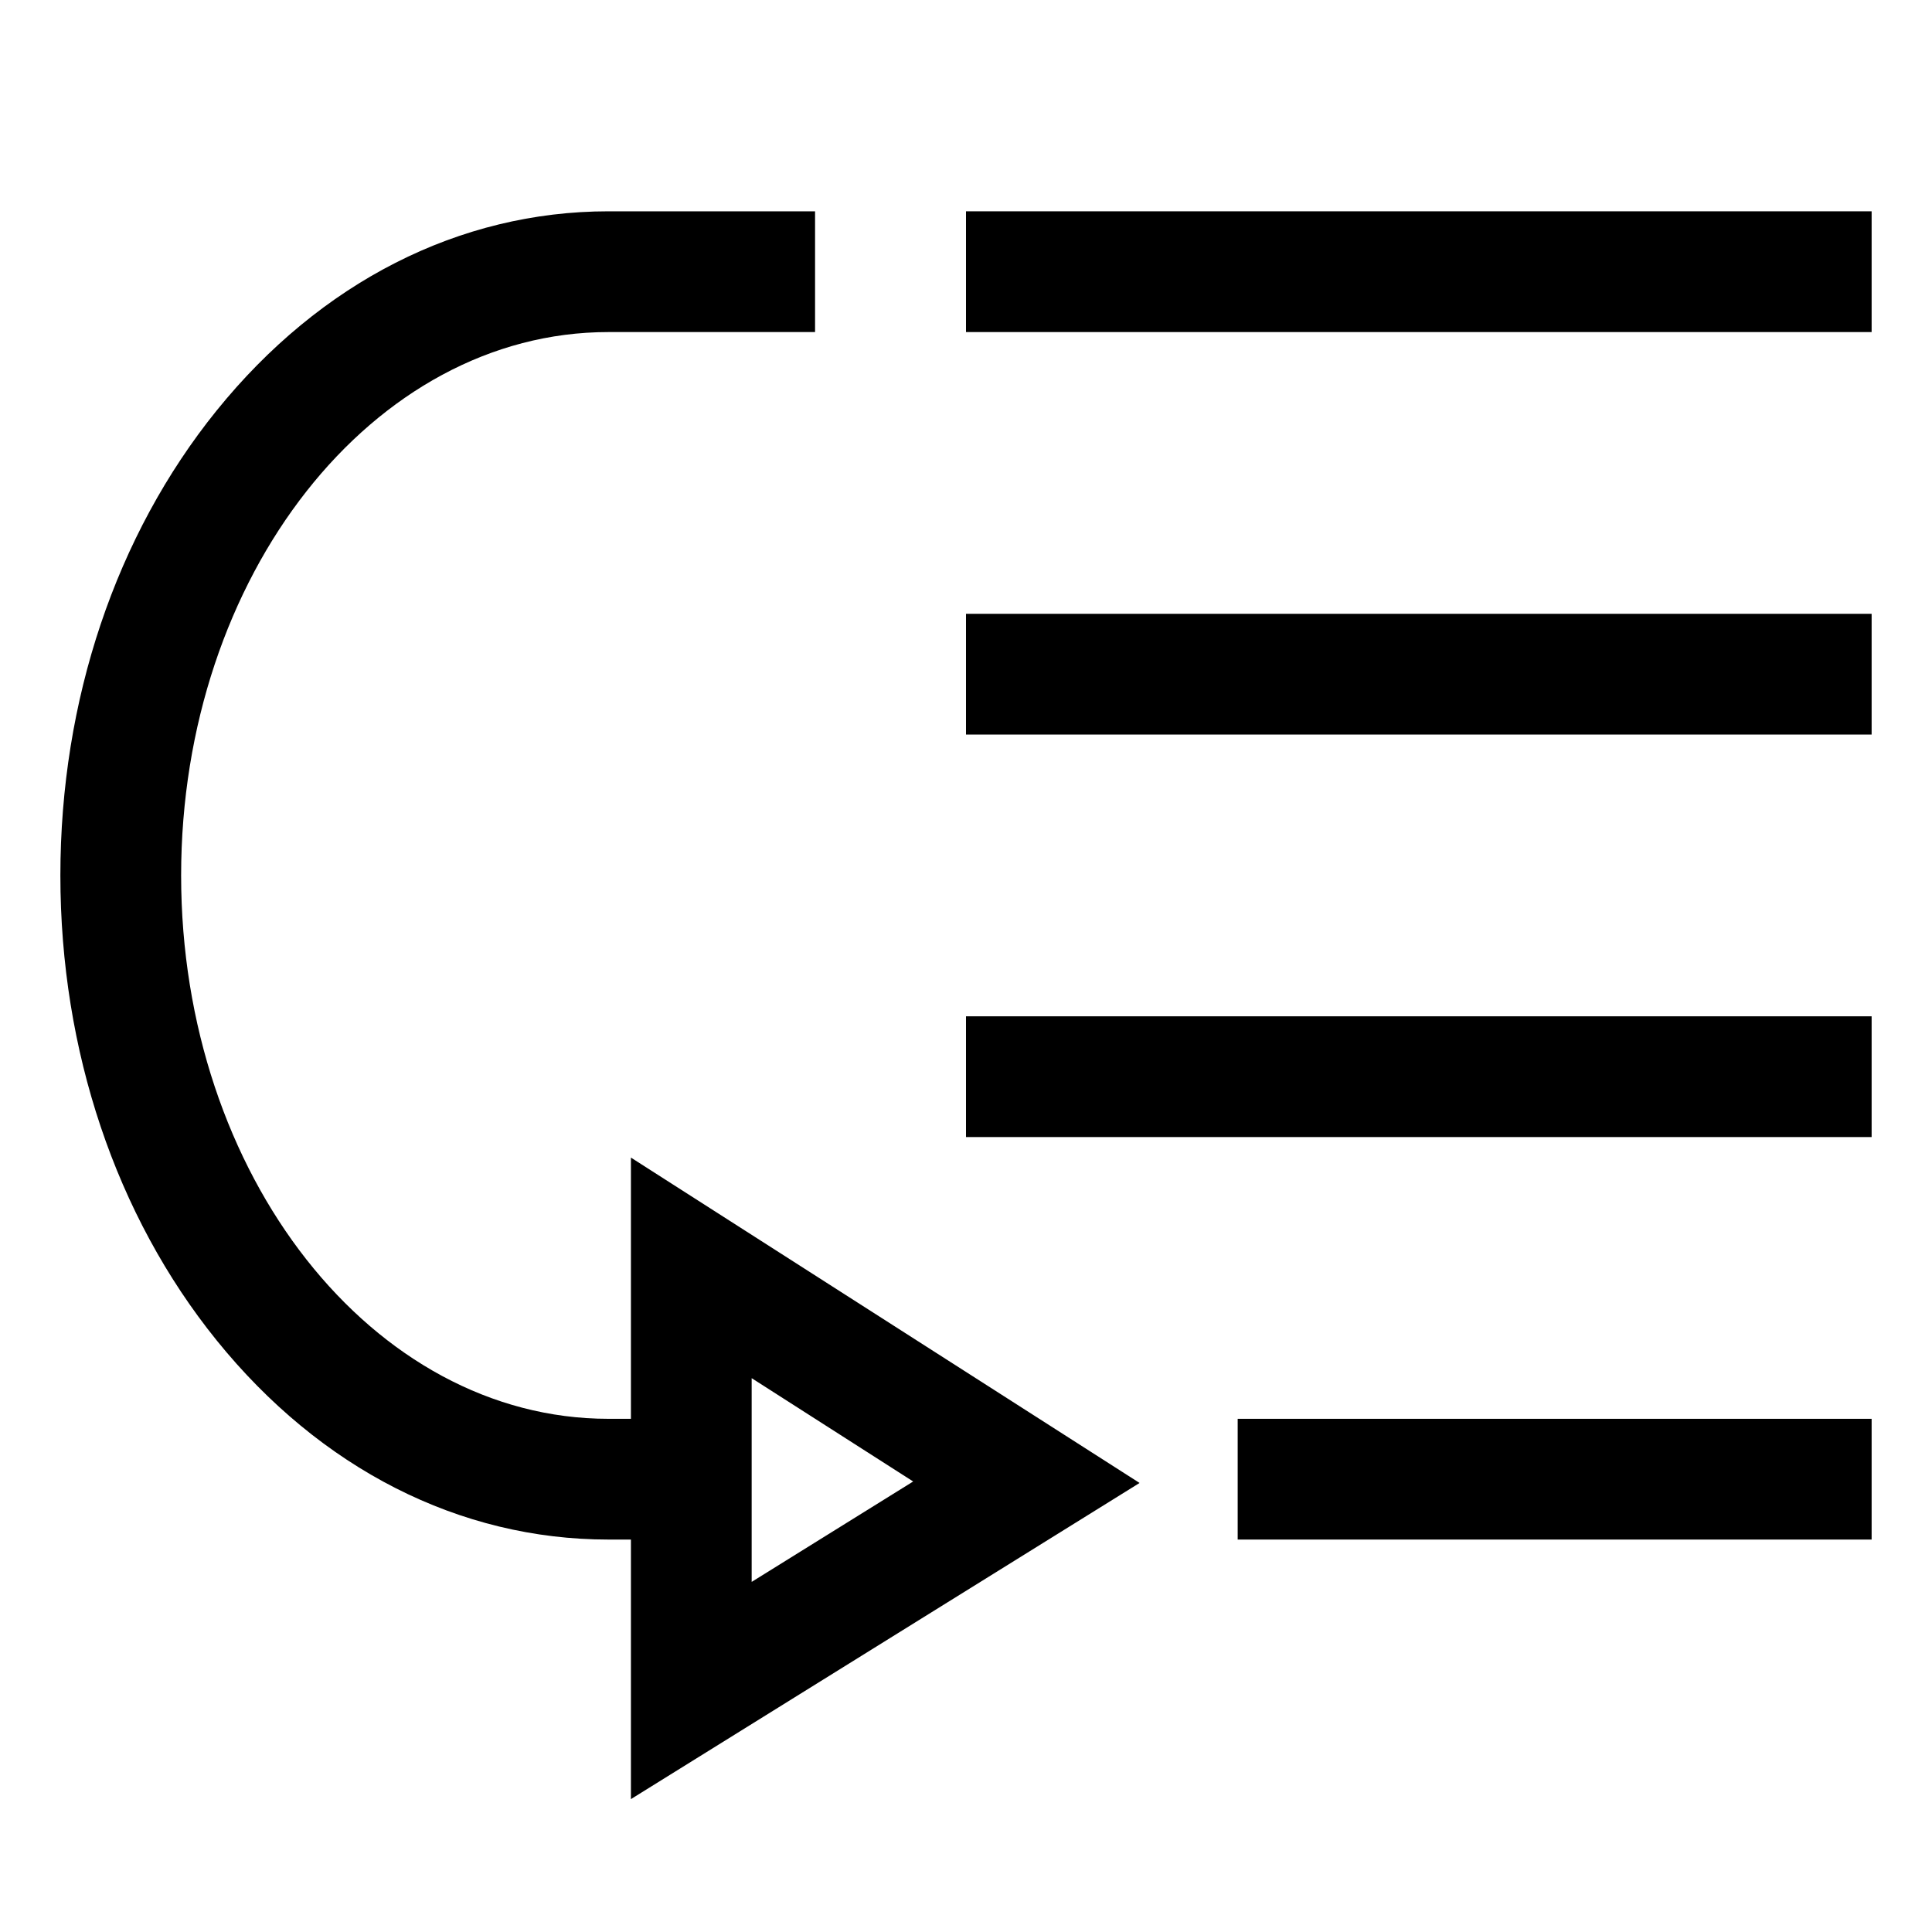
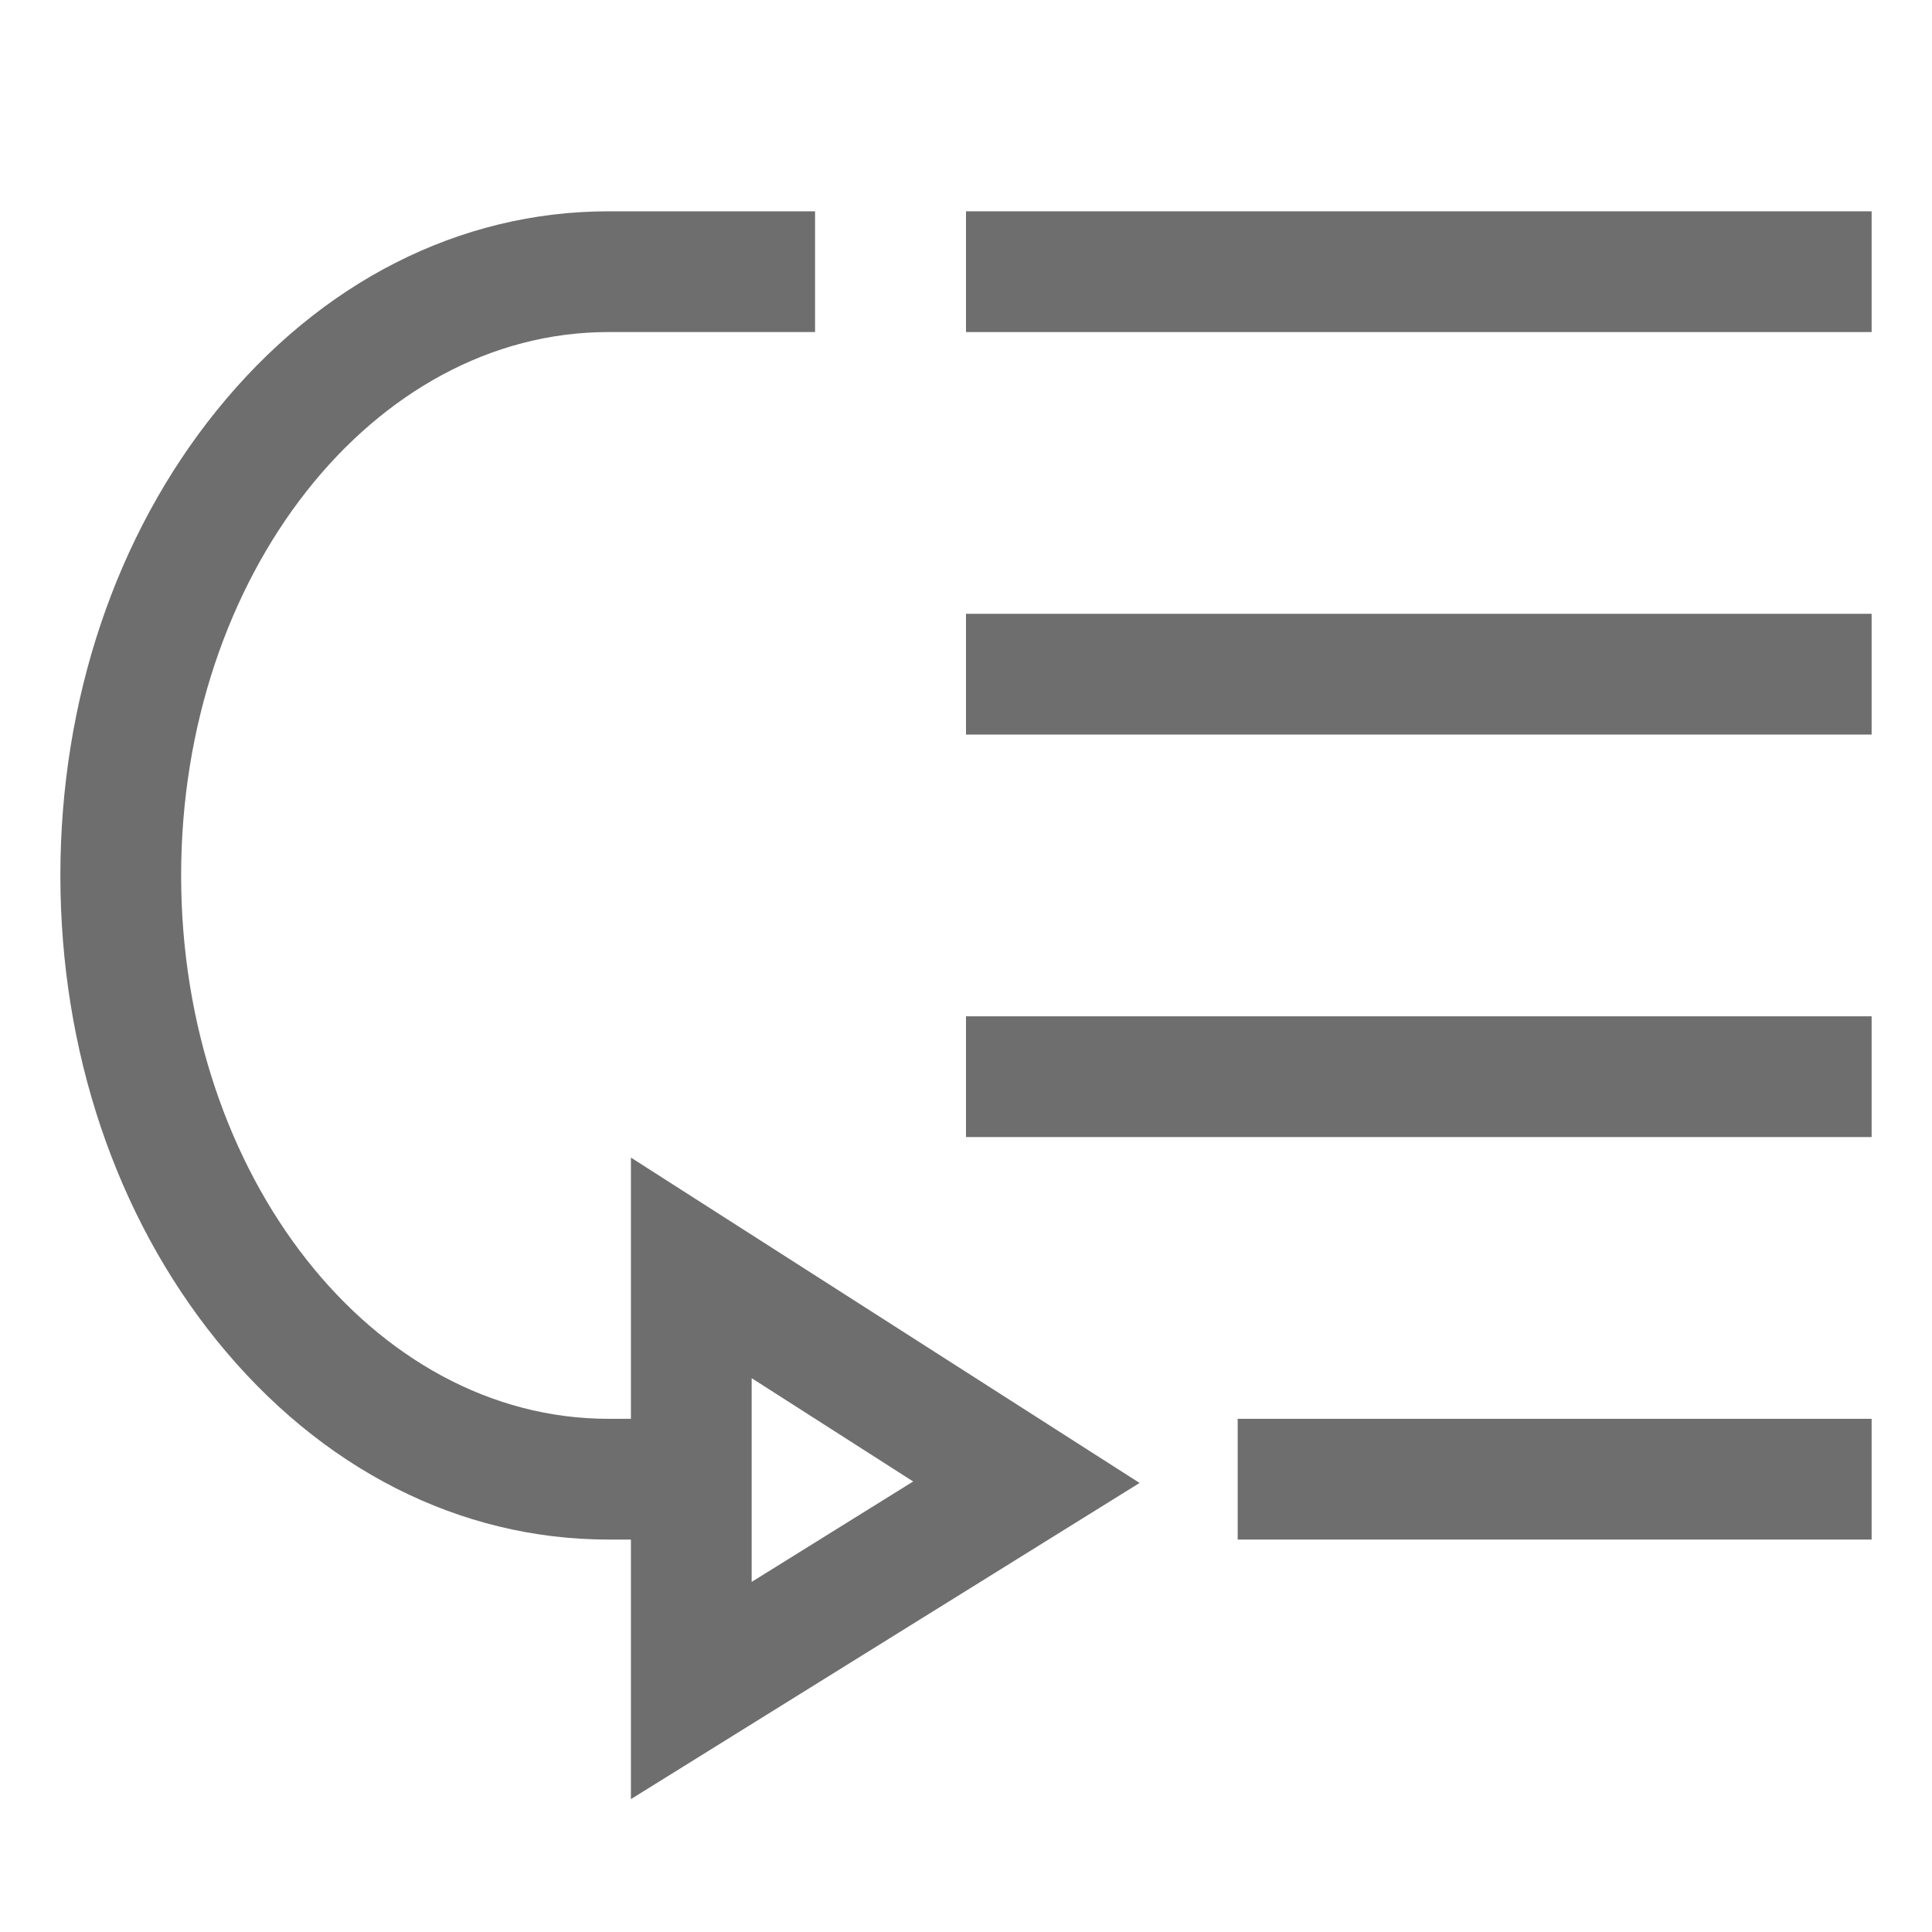
- <svg xmlns="http://www.w3.org/2000/svg" width="512px" height="512px" viewBox="0 0 512 512">
+ <svg xmlns="http://www.w3.org/2000/svg" width="512px" height="512px" viewBox="0 0 512 512" fill="#6E6E6E">
  <rect width="240" height="32" x="256" y="56" class="ci-primary" />
  <rect width="240" height="32" x="256" y="162.667" class="ci-primary" />
  <rect width="240" height="32" x="256" y="269.333" class="ci-primary" />
  <rect width="168" height="32" x="328" y="376" class="ci-primary" />
  <path d="M161.231,408H167.2v68.783L302,393,167.2,306.772V376h-5.965C98.8,376,48,311.4,48,232S98.8,88,161.231,88H216V56H161.231C121.783,56,84.91,74.755,57.4,108.81,30.7,141.866,16,185.616,16,232s14.7,90.134,41.4,123.19C84.91,389.245,121.783,408,161.231,408ZM199.2,365.228,242,392.609,199.2,419.217Z" class="ci-primary" />
</svg>
